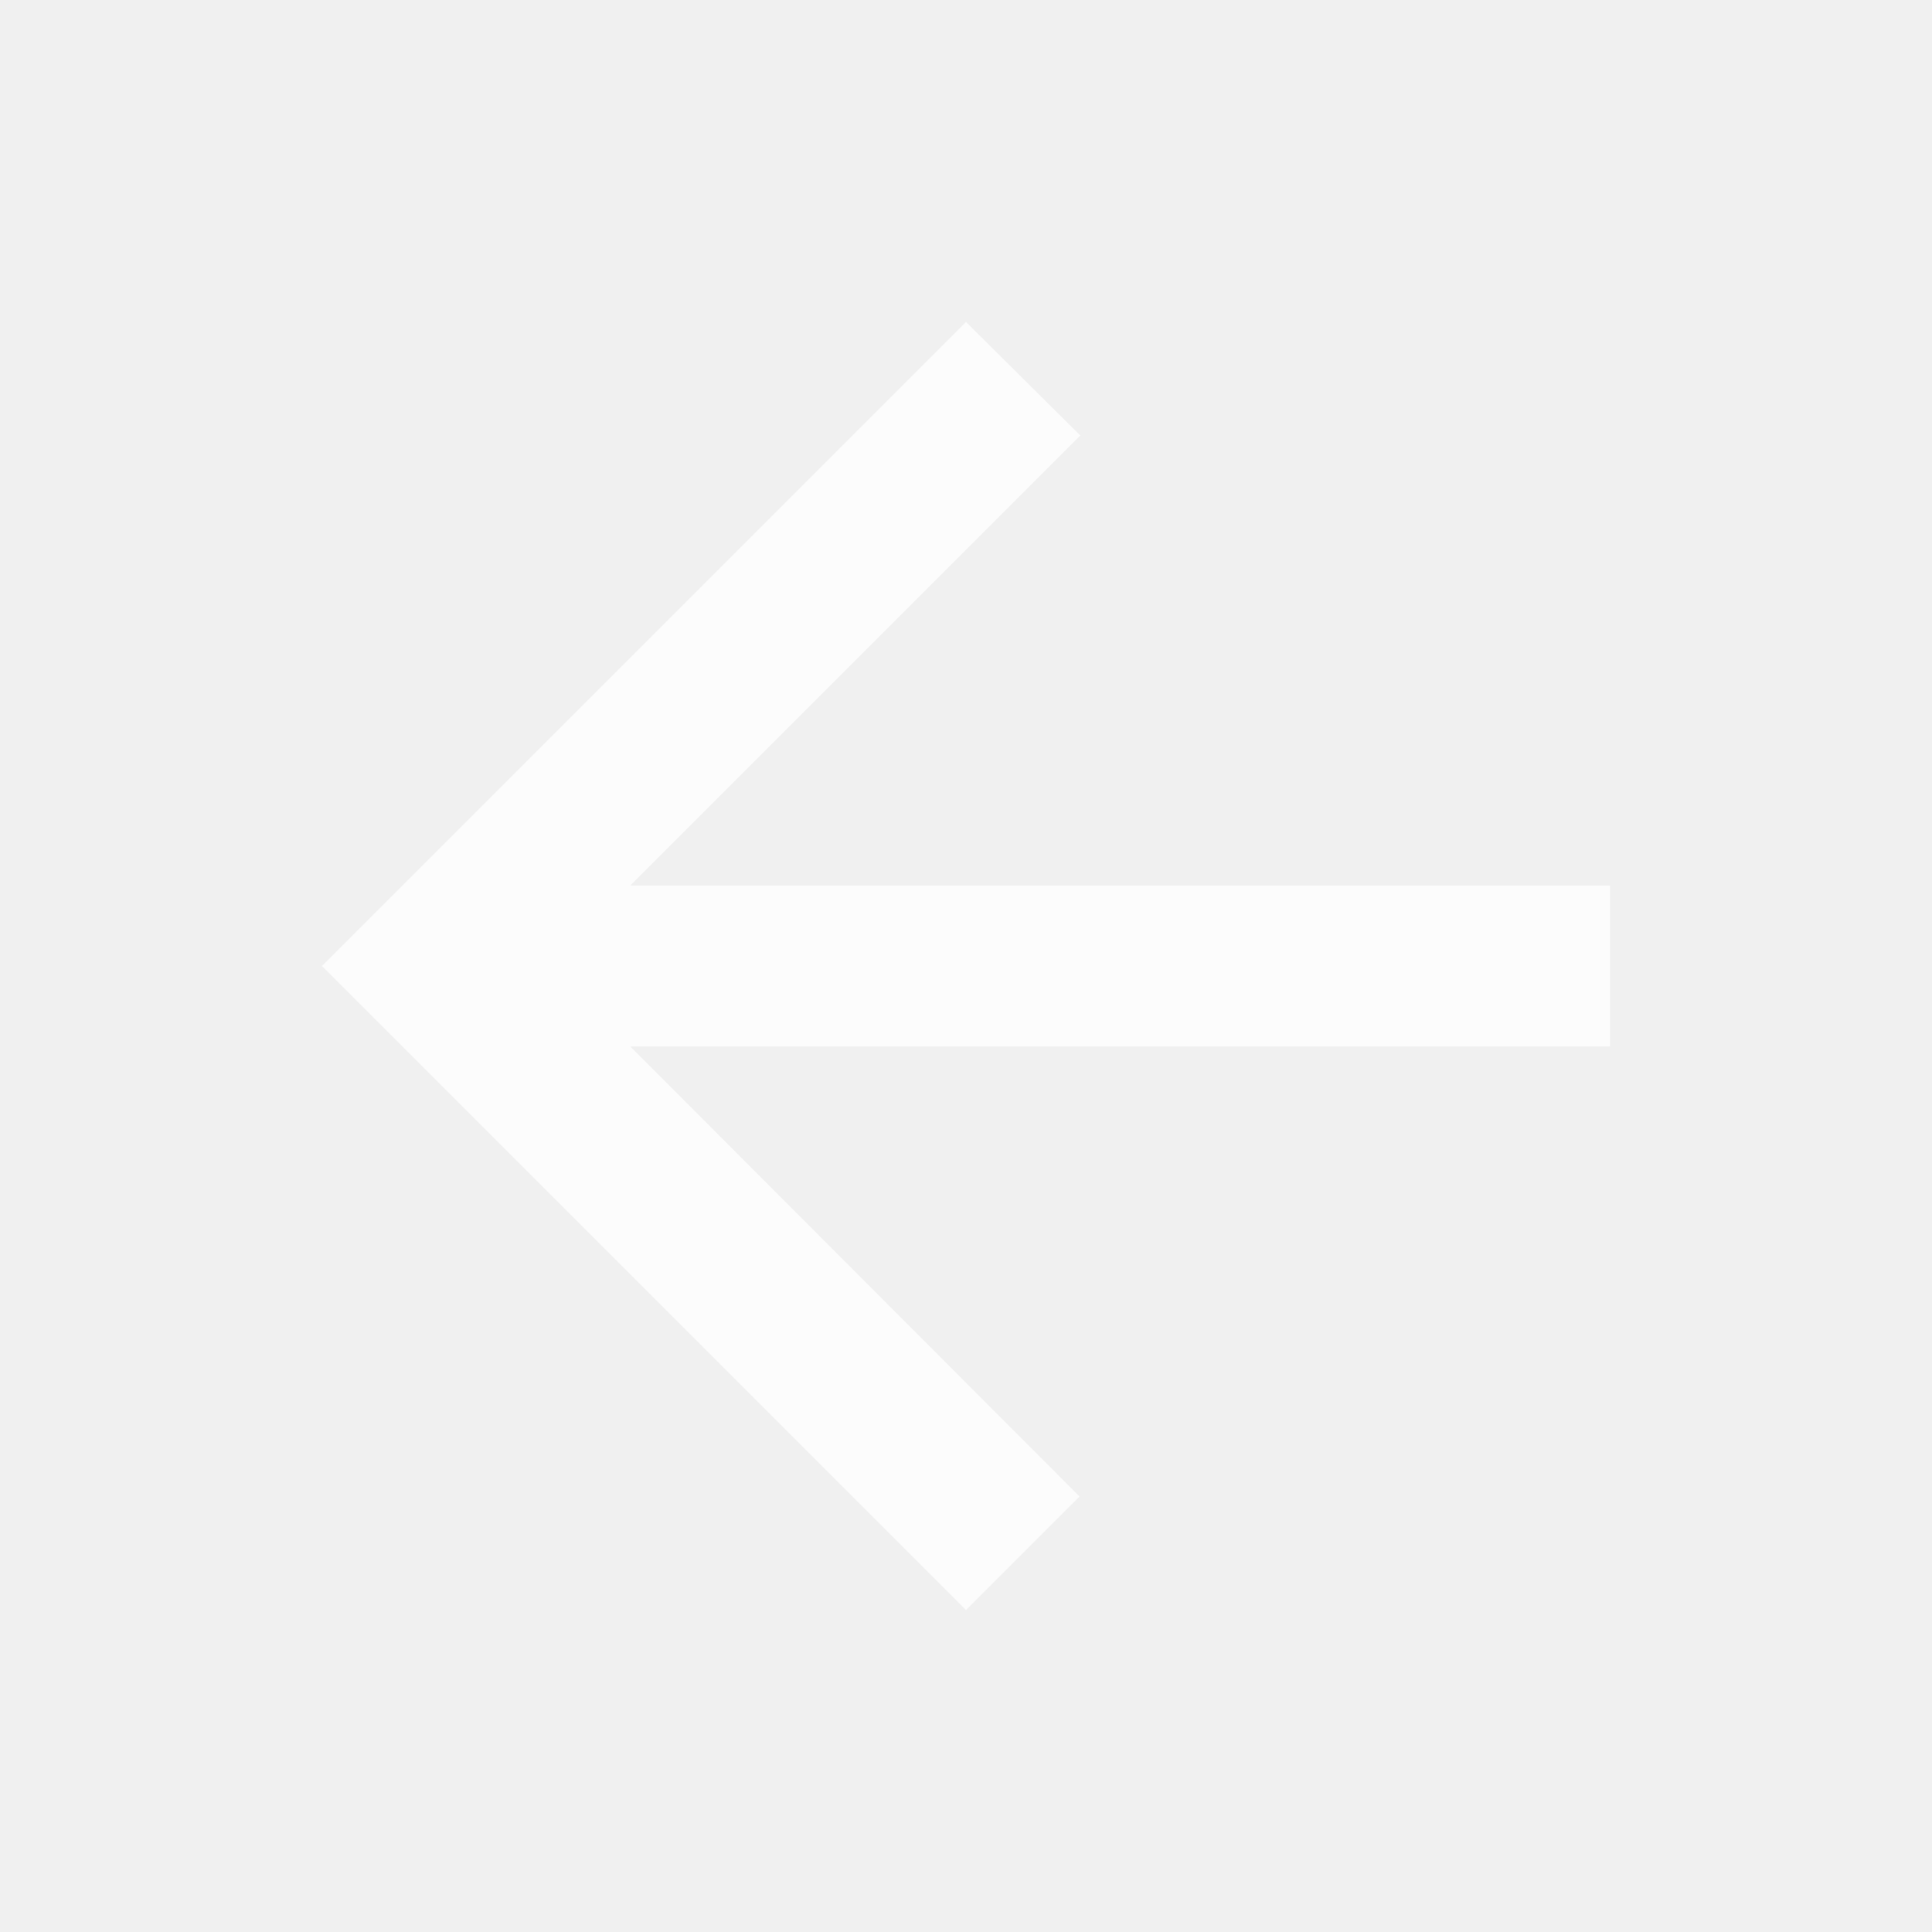
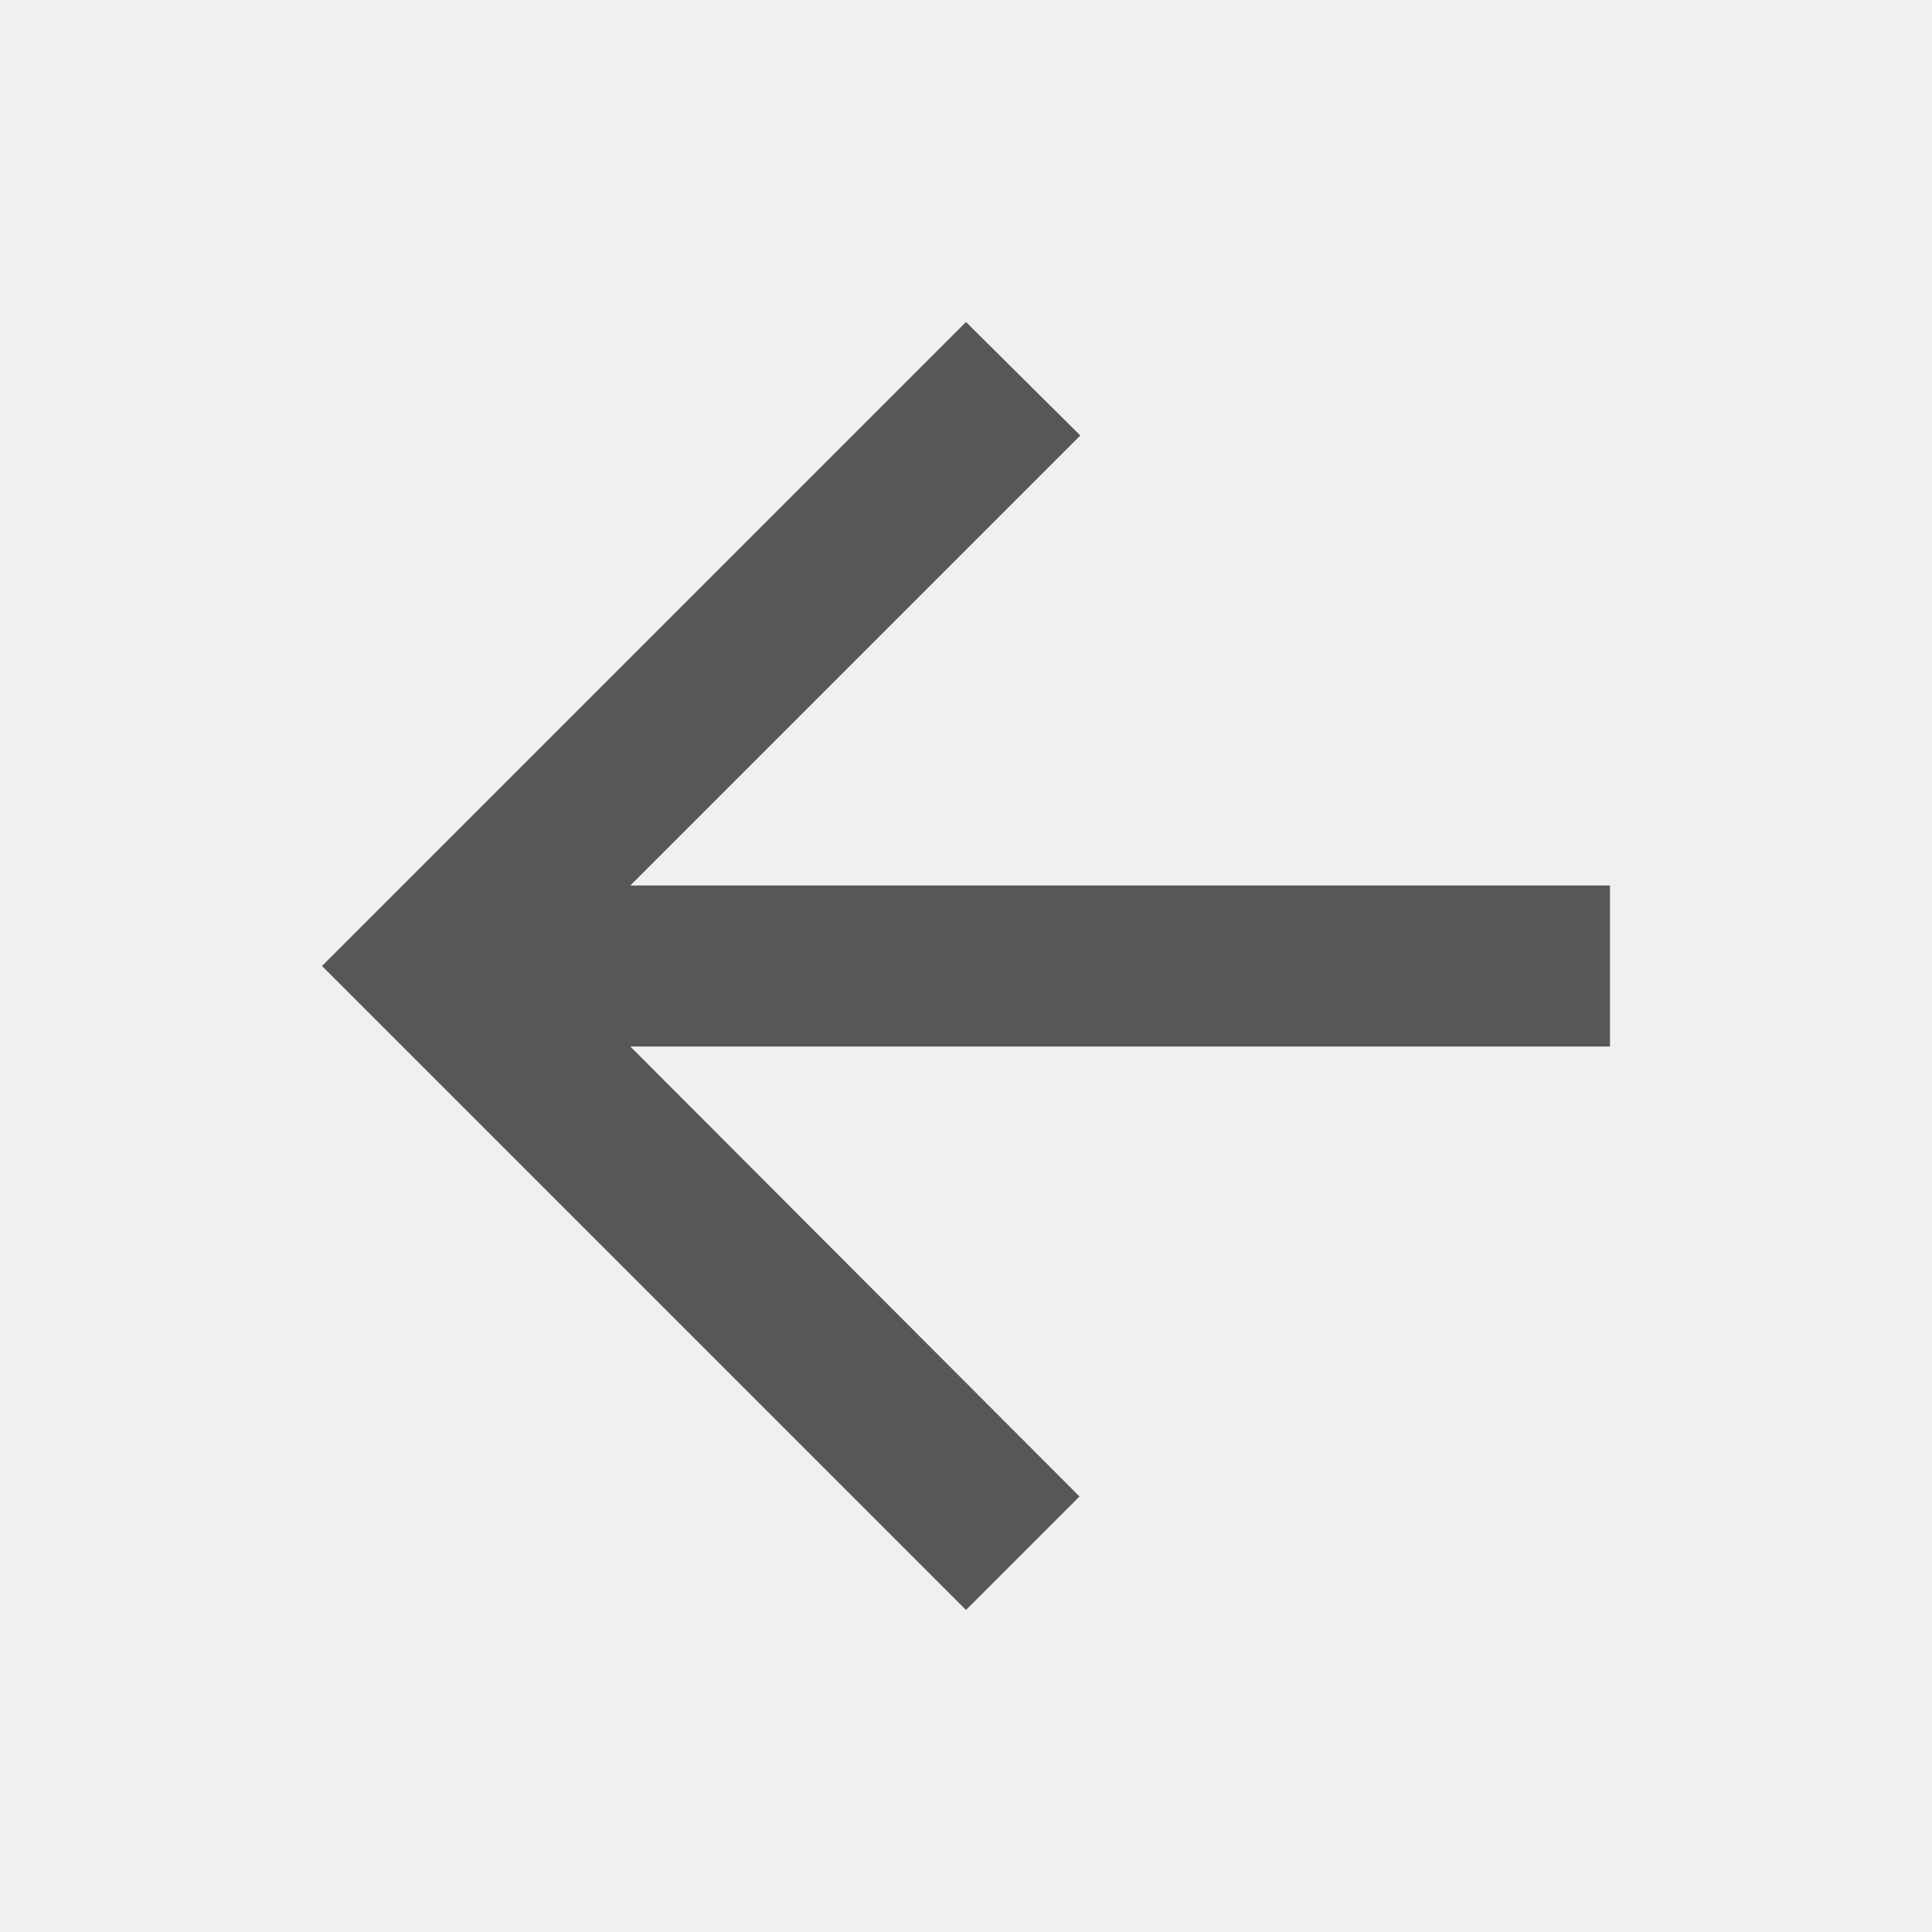
<svg xmlns="http://www.w3.org/2000/svg" width="24" height="24" viewBox="0 0 24 24" fill="none">
  <g id="arrow_back_24px">
-     <path id="icon/navigation/arrow_back_24px" d="M20 11H7.83L13.42 5.41L12 4L4 12L12 20L13.41 18.59L7.83 13H20V11Z" fill="white" fill-opacity="0.8" />
+     <path id="icon/navigation/arrow_back_24px" d="M20 11H7.83L13.42 5.41L12 4L4 12L12 20L13.41 18.59L7.83 13H20V11Z" fill="rgba(0,0,0,0.8)" fill-opacity="0.8" />
  </g>
</svg>
